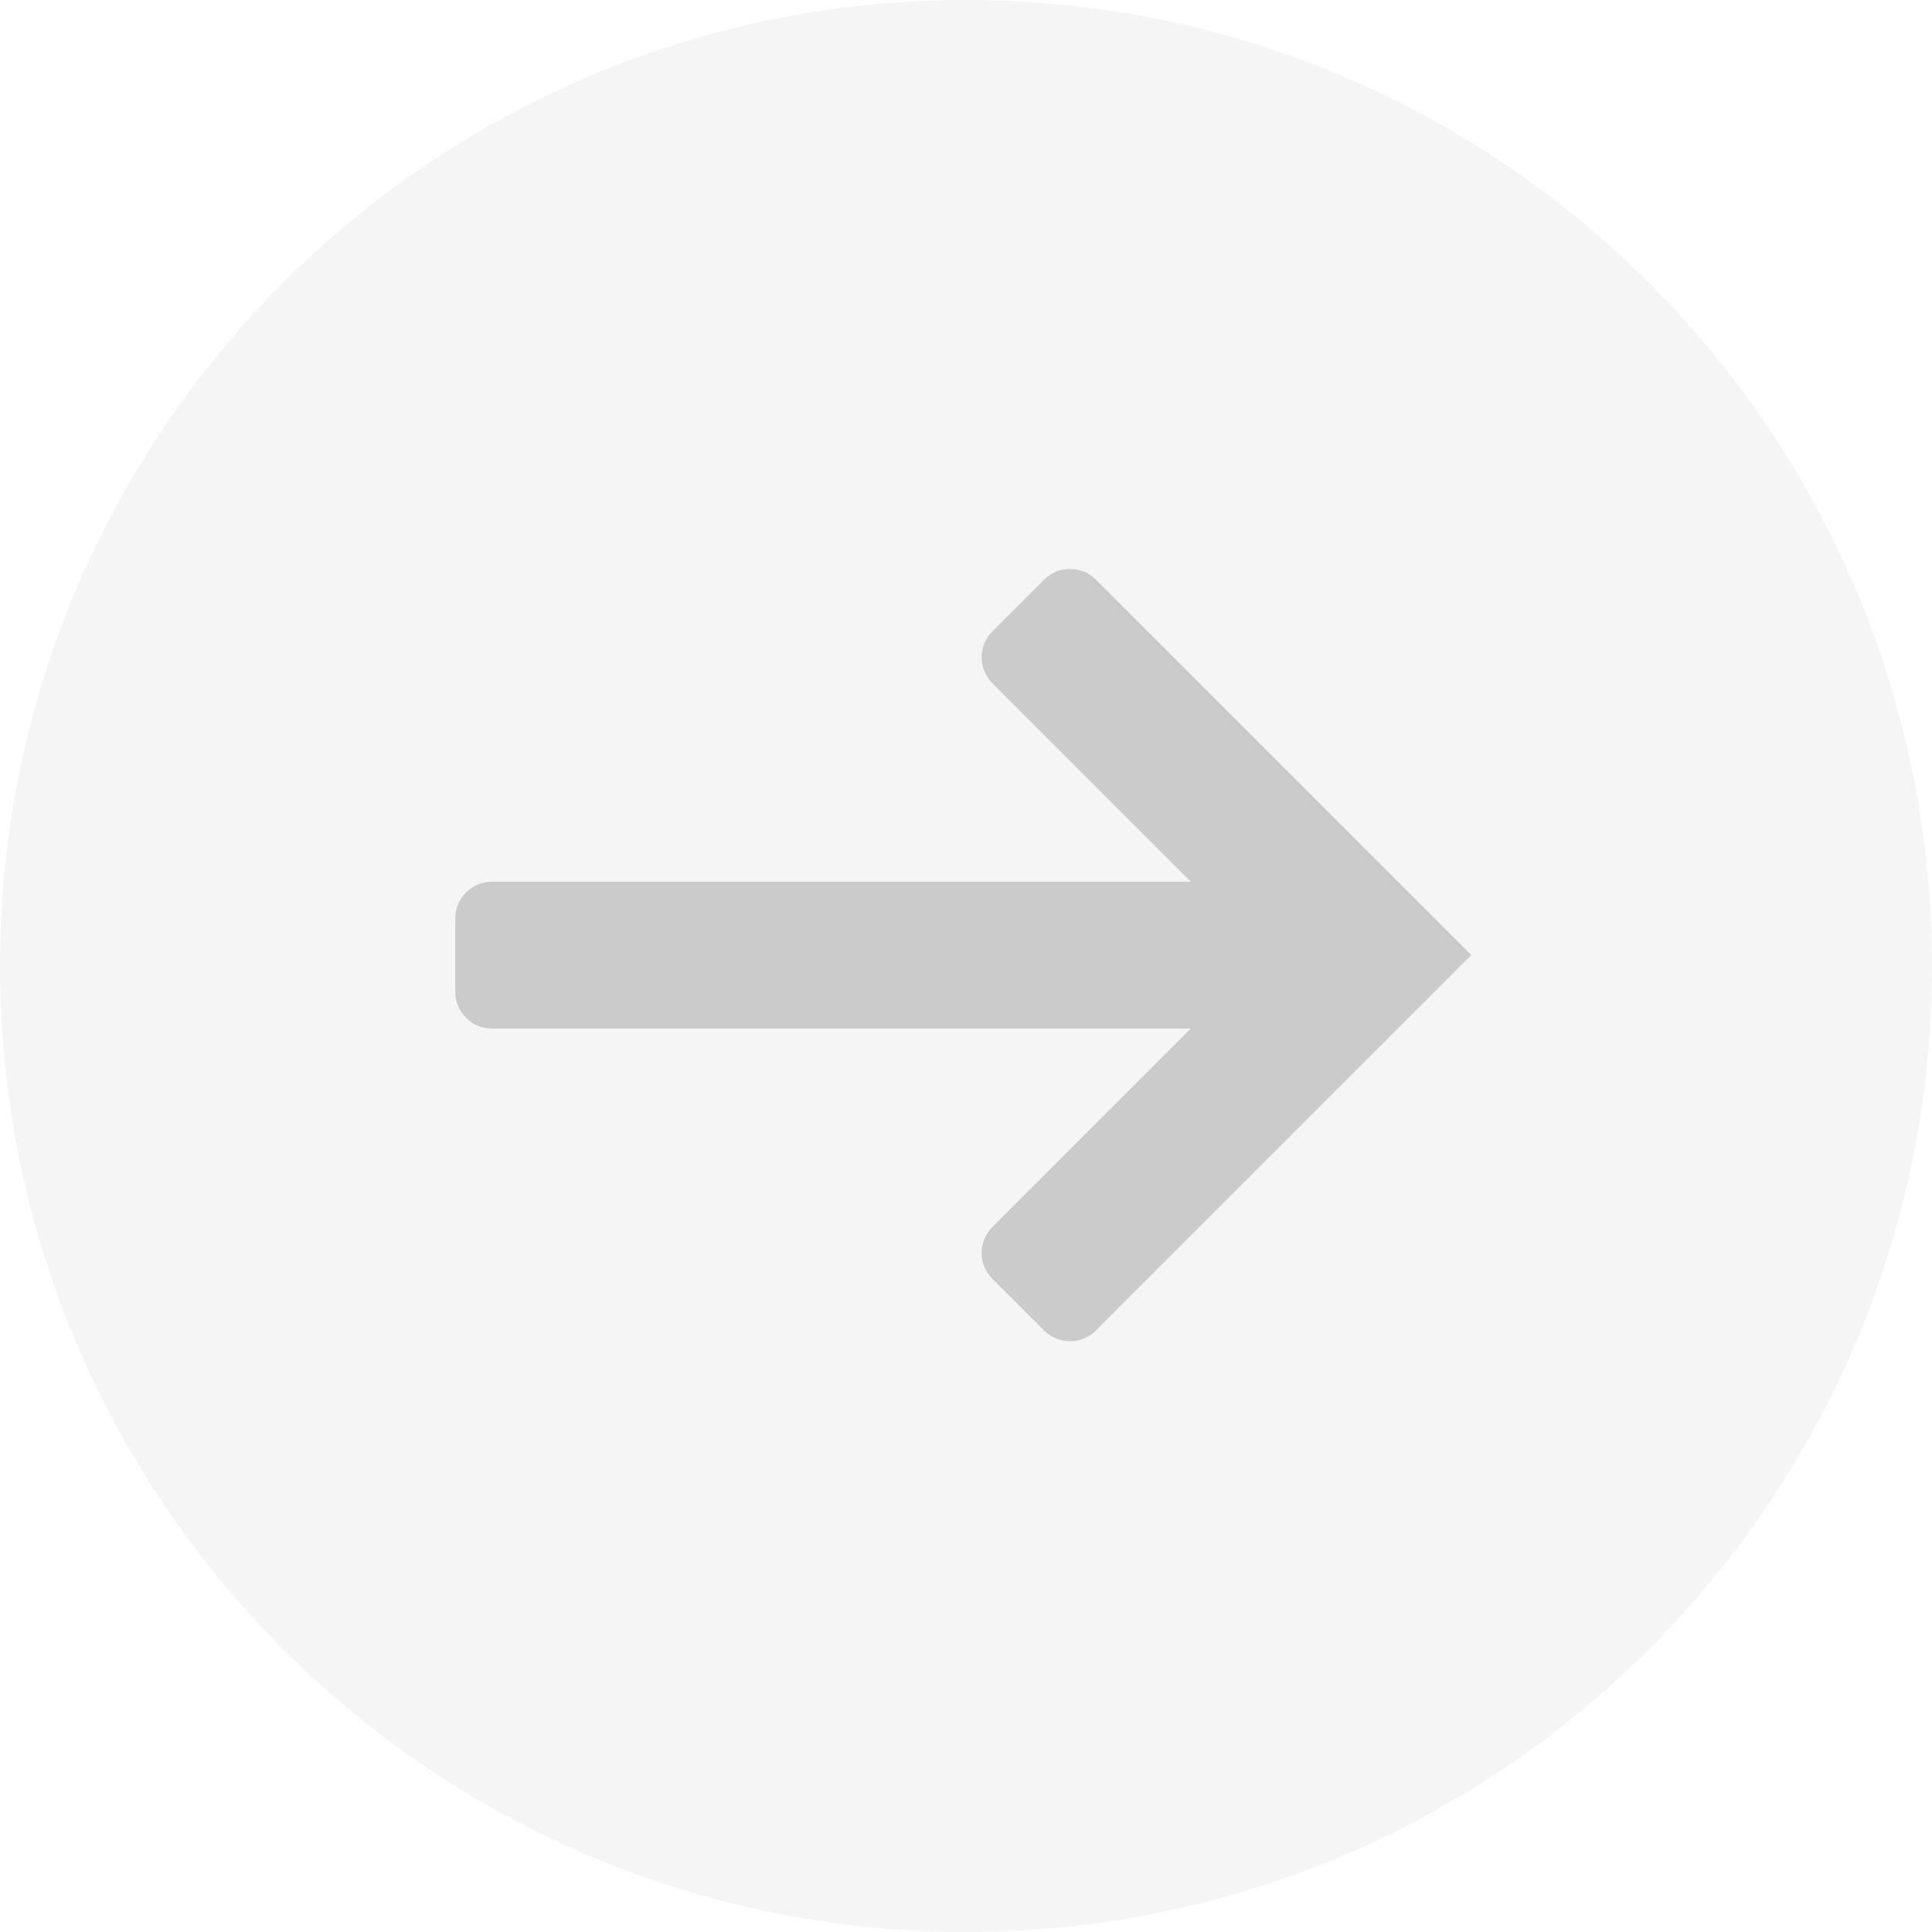
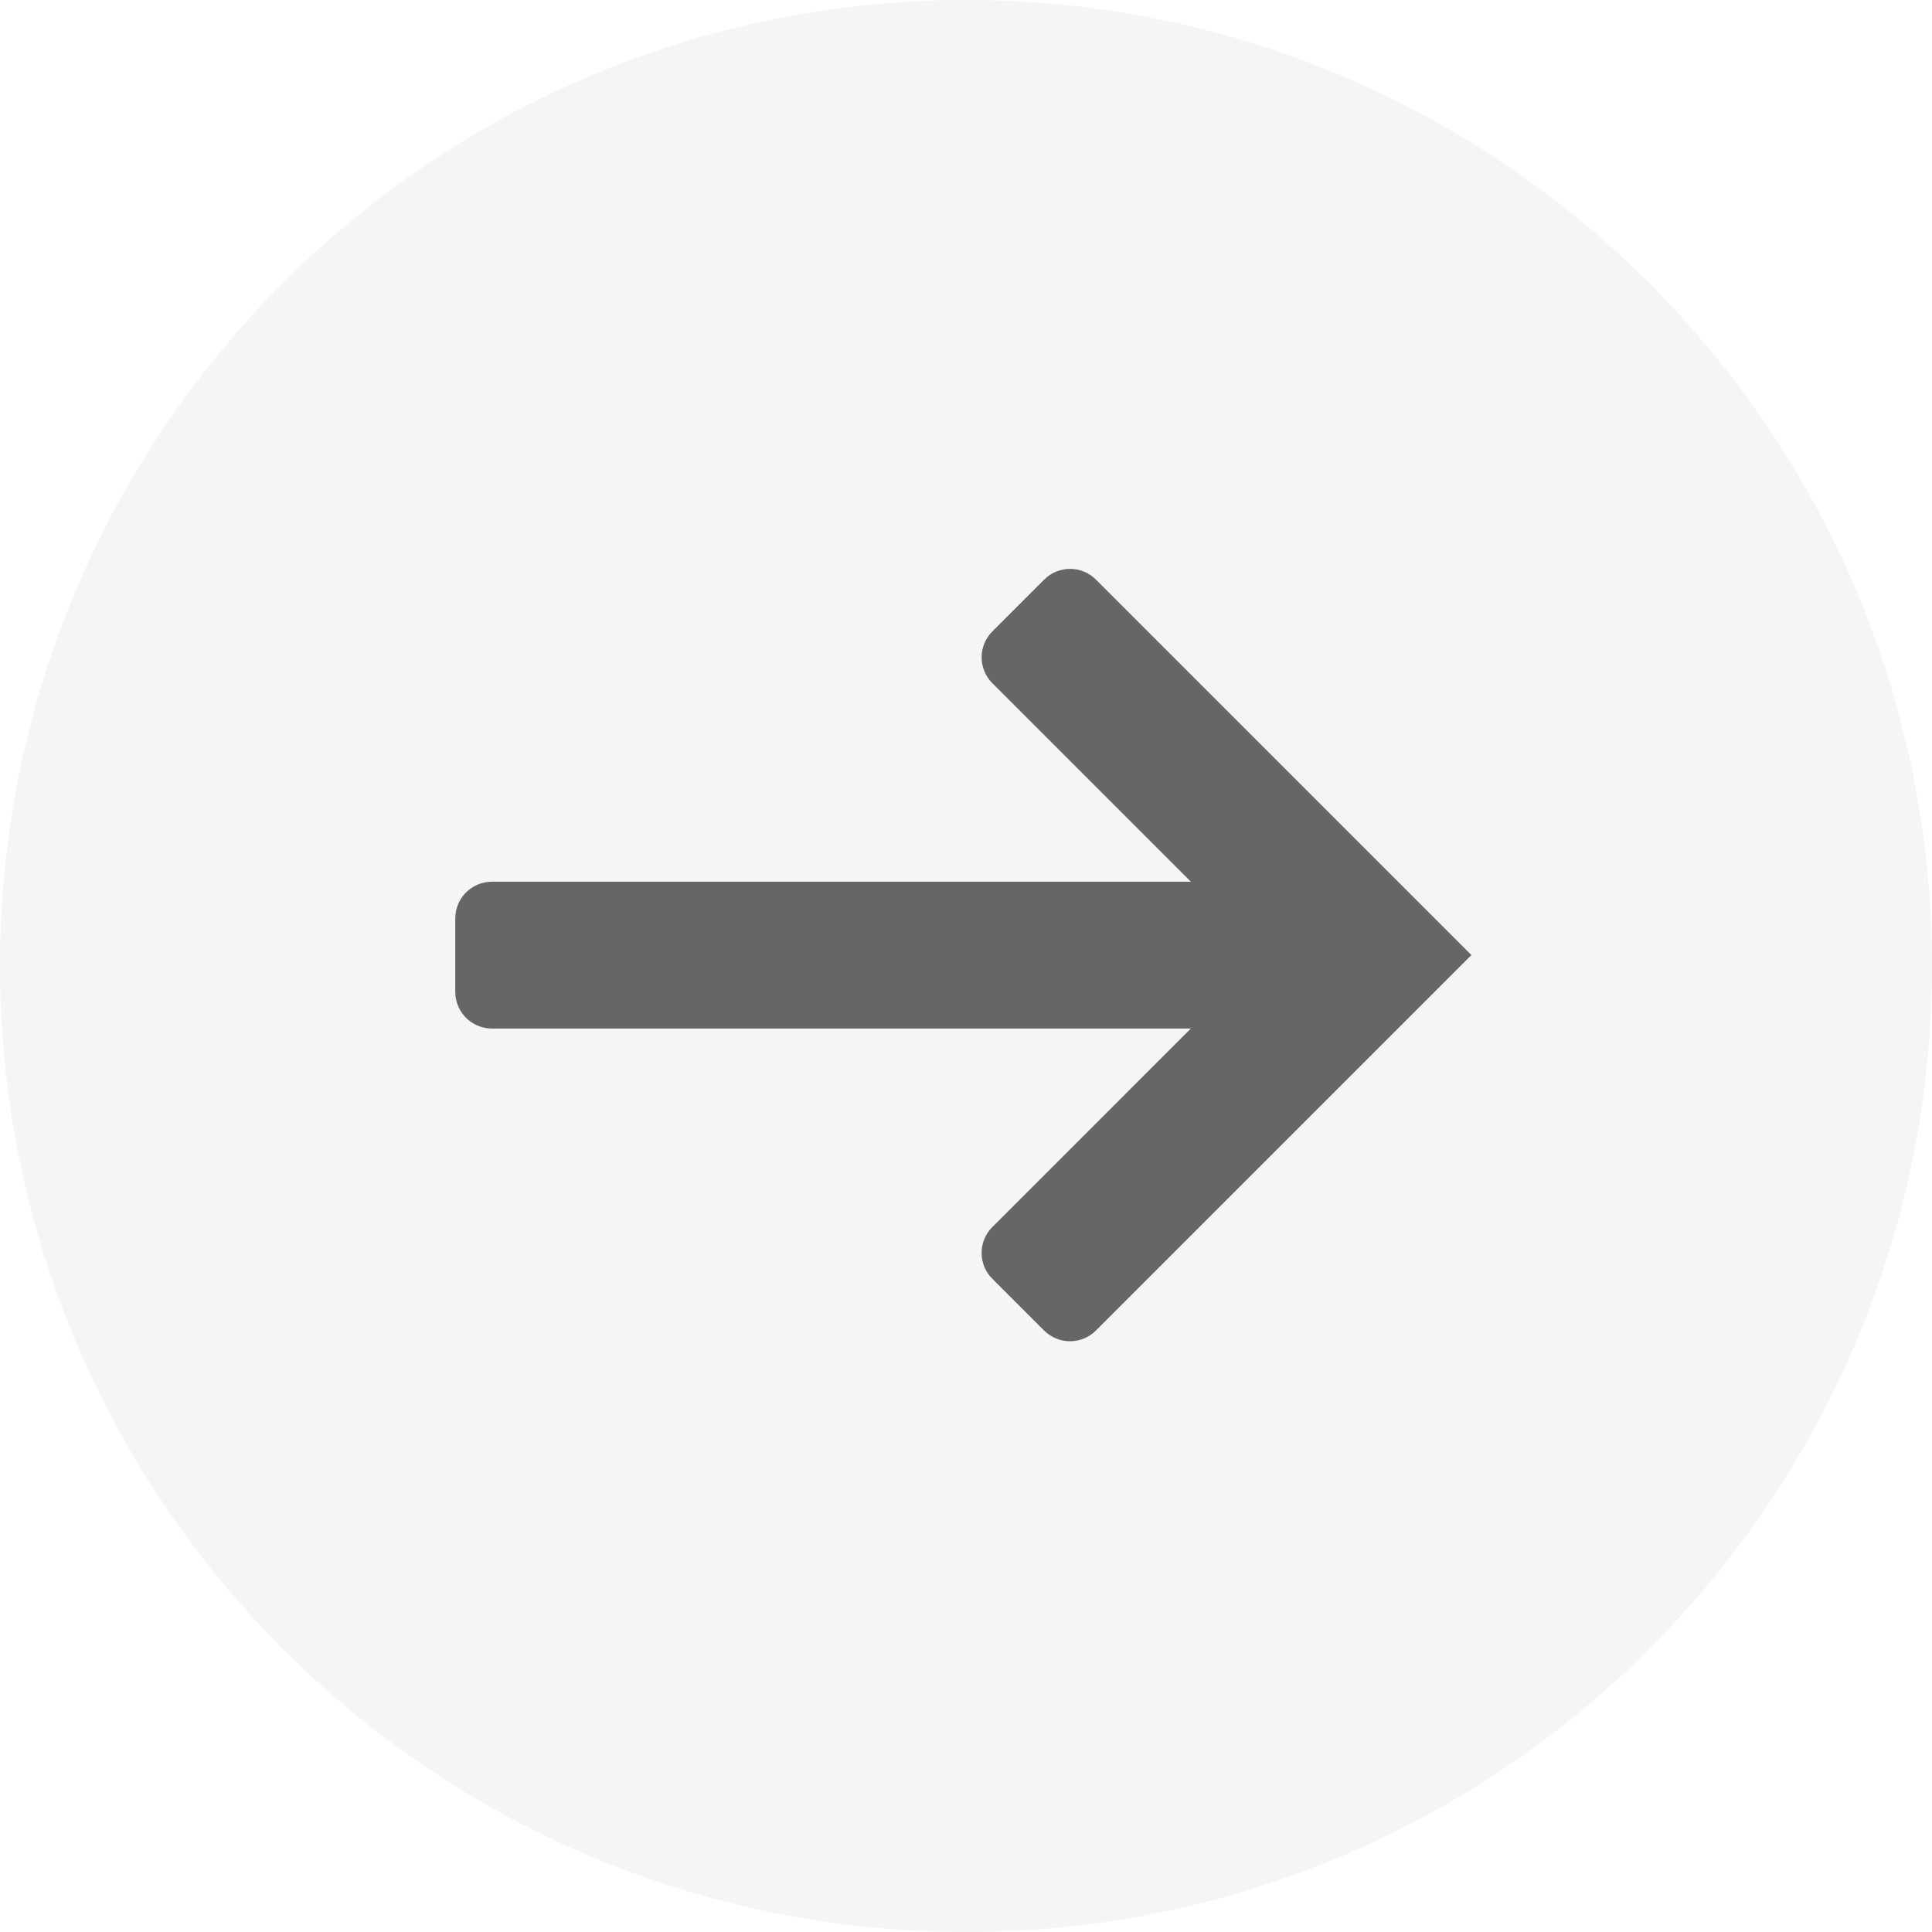
- <svg xmlns="http://www.w3.org/2000/svg" height="36" viewBox="0 0 36 36" width="36">
-   <filter id="a">
-     <feColorMatrix in="SourceGraphic" type="matrix" values="0 0 0 0 0.6 0 0 0 0 0.6 0 0 0 0 0.6 0 0 0 1 0" />
-   </filter>
+ <svg xmlns="http://www.w3.org/2000/svg" height="42" viewBox="0 0 42 42" width="42">
  <g fill="none" fill-rule="evenodd">
-     <circle cx="18" cy="18" fill="#f5f5f5" r="18" />
-     <g filter="url(#a)">
-       <g fill="#2c2c2c" fill-rule="nonzero" transform="translate(8.483292 10.60151)">
-         <path d="m17.492 8.564h-16.808c-.378 0-.684-.306-.684-.684v-1.368c0-.378.306-.684.684-.684h16.808z" />
-         <path d="m10.973 14.192-.965-.965c-.128-.128-.2-.301-.2-.483s.072-.355.2-.483l5.066-5.066-5.066-5.066c-.266-.267-.266-.698 0-.965l.965-.965c.267-.266.698-.266.965 0l6.996 6.996-6.996 6.996c-.267.266-.698.266-.965 0z" />
-       </g>
+     <circle cx="21" cy="21" fill="#f5f5f5" r="21" />
+     <g fill="#666" fill-rule="nonzero" transform="translate(9.897174 12.36843)">
+       <path d="m20.407 9.991h-19.609c-.441 0-.798-.357-.798-.798v-1.596c0-.441.357-.798.798-.798h19.609z" />
+       <path d="m12.802 16.558-1.126-1.126c-.15-.149-.234-.352-.234-.563s.084-.414.234-.563l5.911-5.911-5.911-5.911c-.311-.311-.311-.815 0-1.126l1.126-1.126c.311-.311.815-.311 1.126 0l8.162 8.162-8.162 8.162c-.311.311-.815.311-1.126 0z" />
    </g>
  </g>
</svg>
